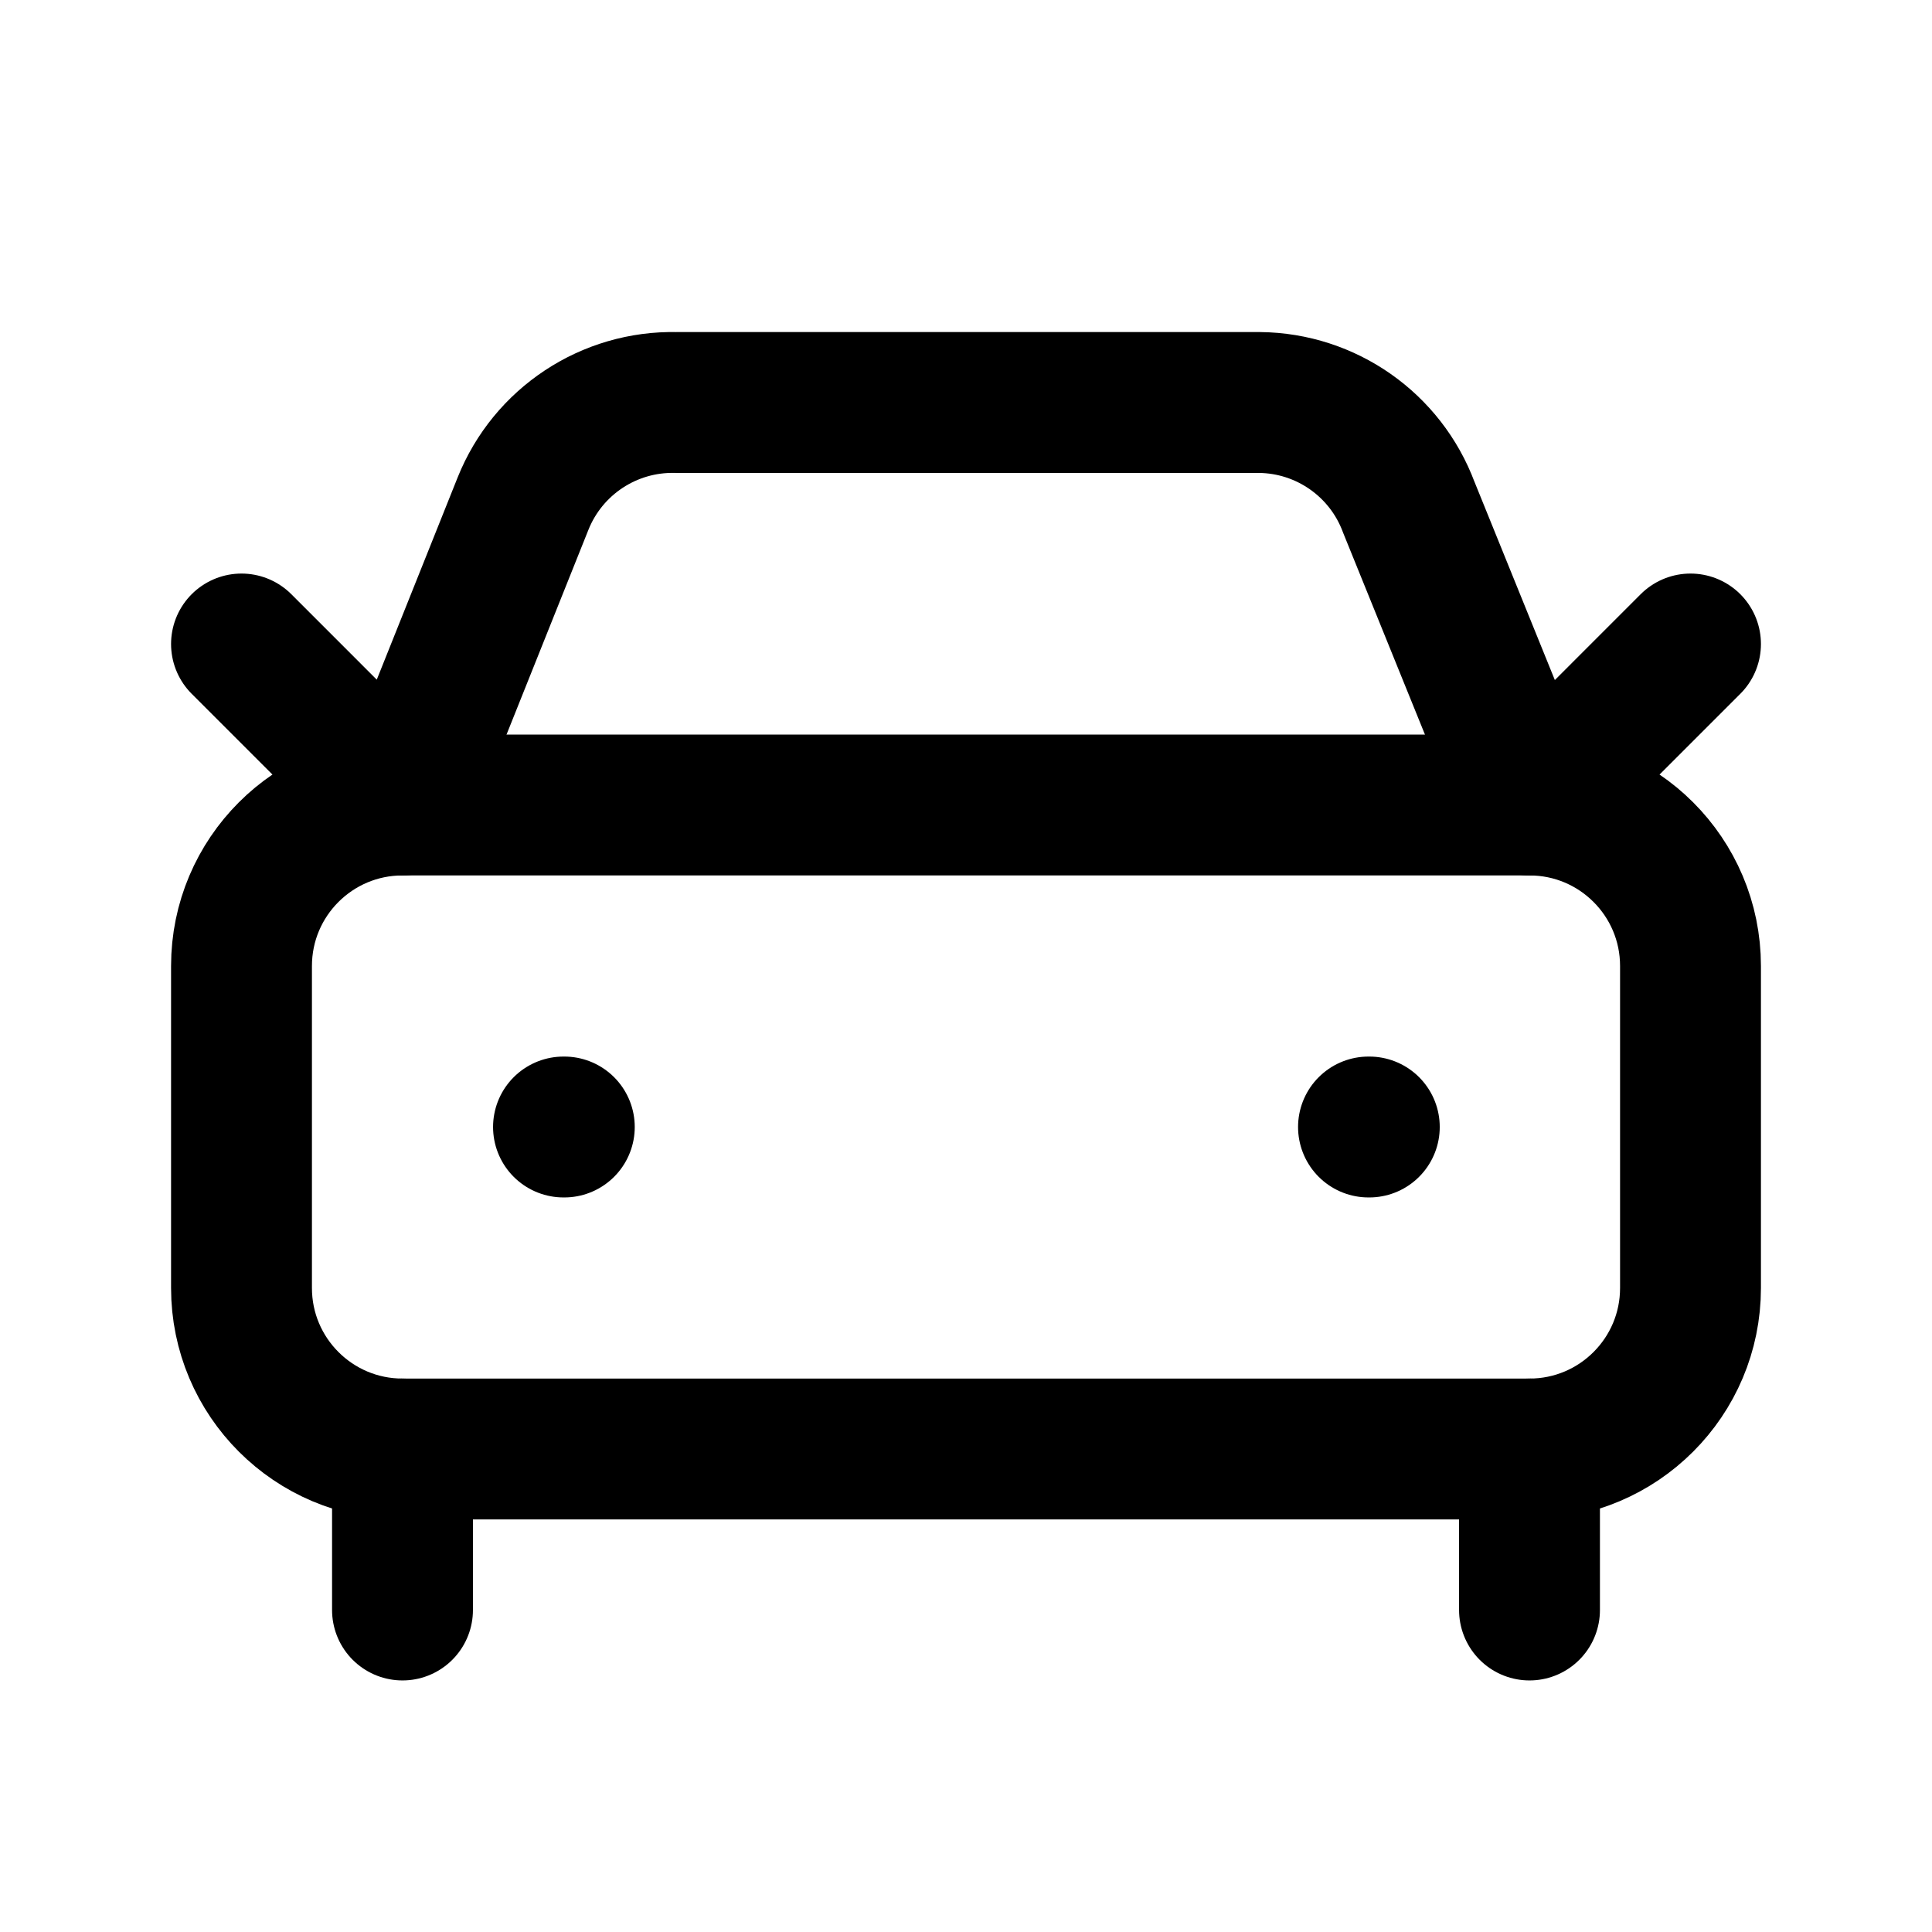
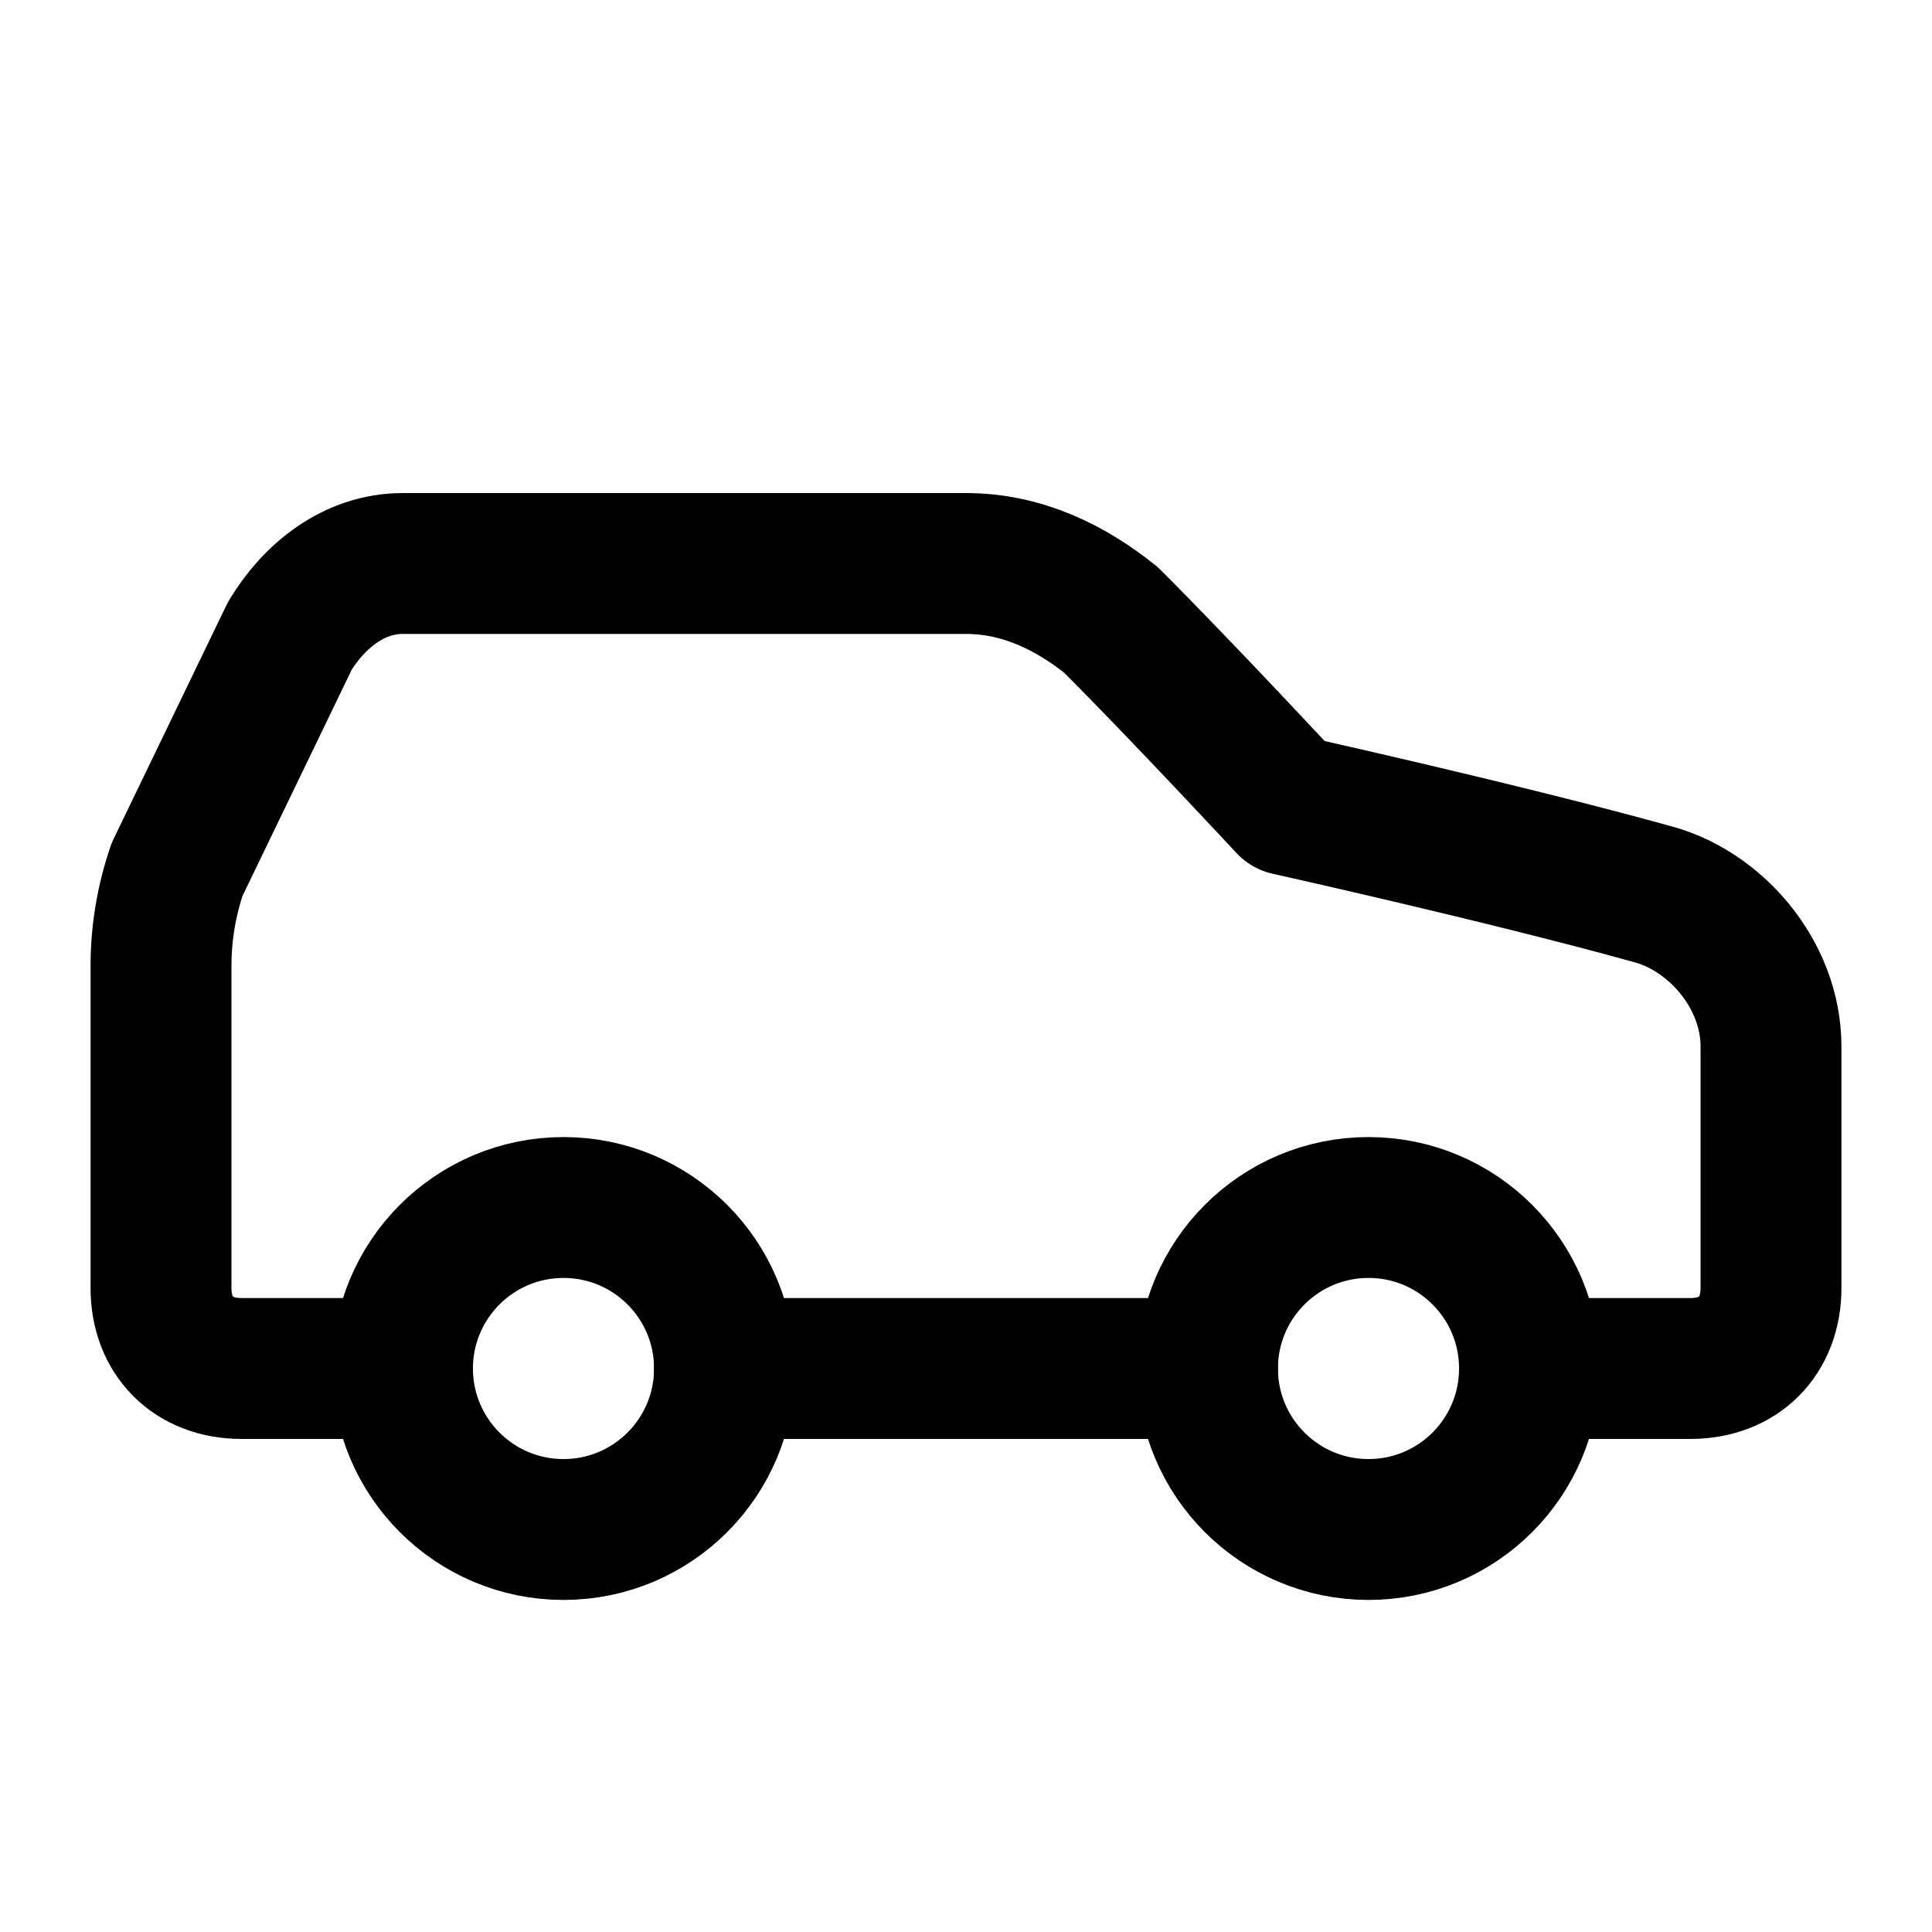
<svg xmlns="http://www.w3.org/2000/svg" viewBox="0 0 24 24" fill="none" stroke="#000" stroke-width="1.75" stroke-linecap="round" stroke-linejoin="round">
-   <path d="m21 8-2 2-1.5-3.7A2 2 0 0 0 15.646 5H8.4a2 2 0 0 0-1.903 1.257L5 10 3 8" />
-   <path d="M7 14h.01" />
-   <path d="M17 14h.01" />
-   <rect width="18" height="8" x="3" y="10" rx="2" />
-   <path d="M5 18v2" />
-   <path d="M19 18v2" />
+   <path d="M19 17h2c.6 0 1-.4 1-1v-3c0-.9-.7-1.7-1.5-1.9C18.7 10.6 16 10 16 10s-1.3-1.4-2.2-2.3c-.5-.4-1.1-.7-1.8-.7H5c-.6 0-1.1.4-1.4.9l-1.4 2.9A3.7 3.7 0 0 0 2 12v4c0 .6.4 1 1 1h2" />
+   <circle cx="7" cy="17" r="2" />
+   <path d="M9 17h6" />
+   <circle cx="17" cy="17" r="2" />
</svg>
